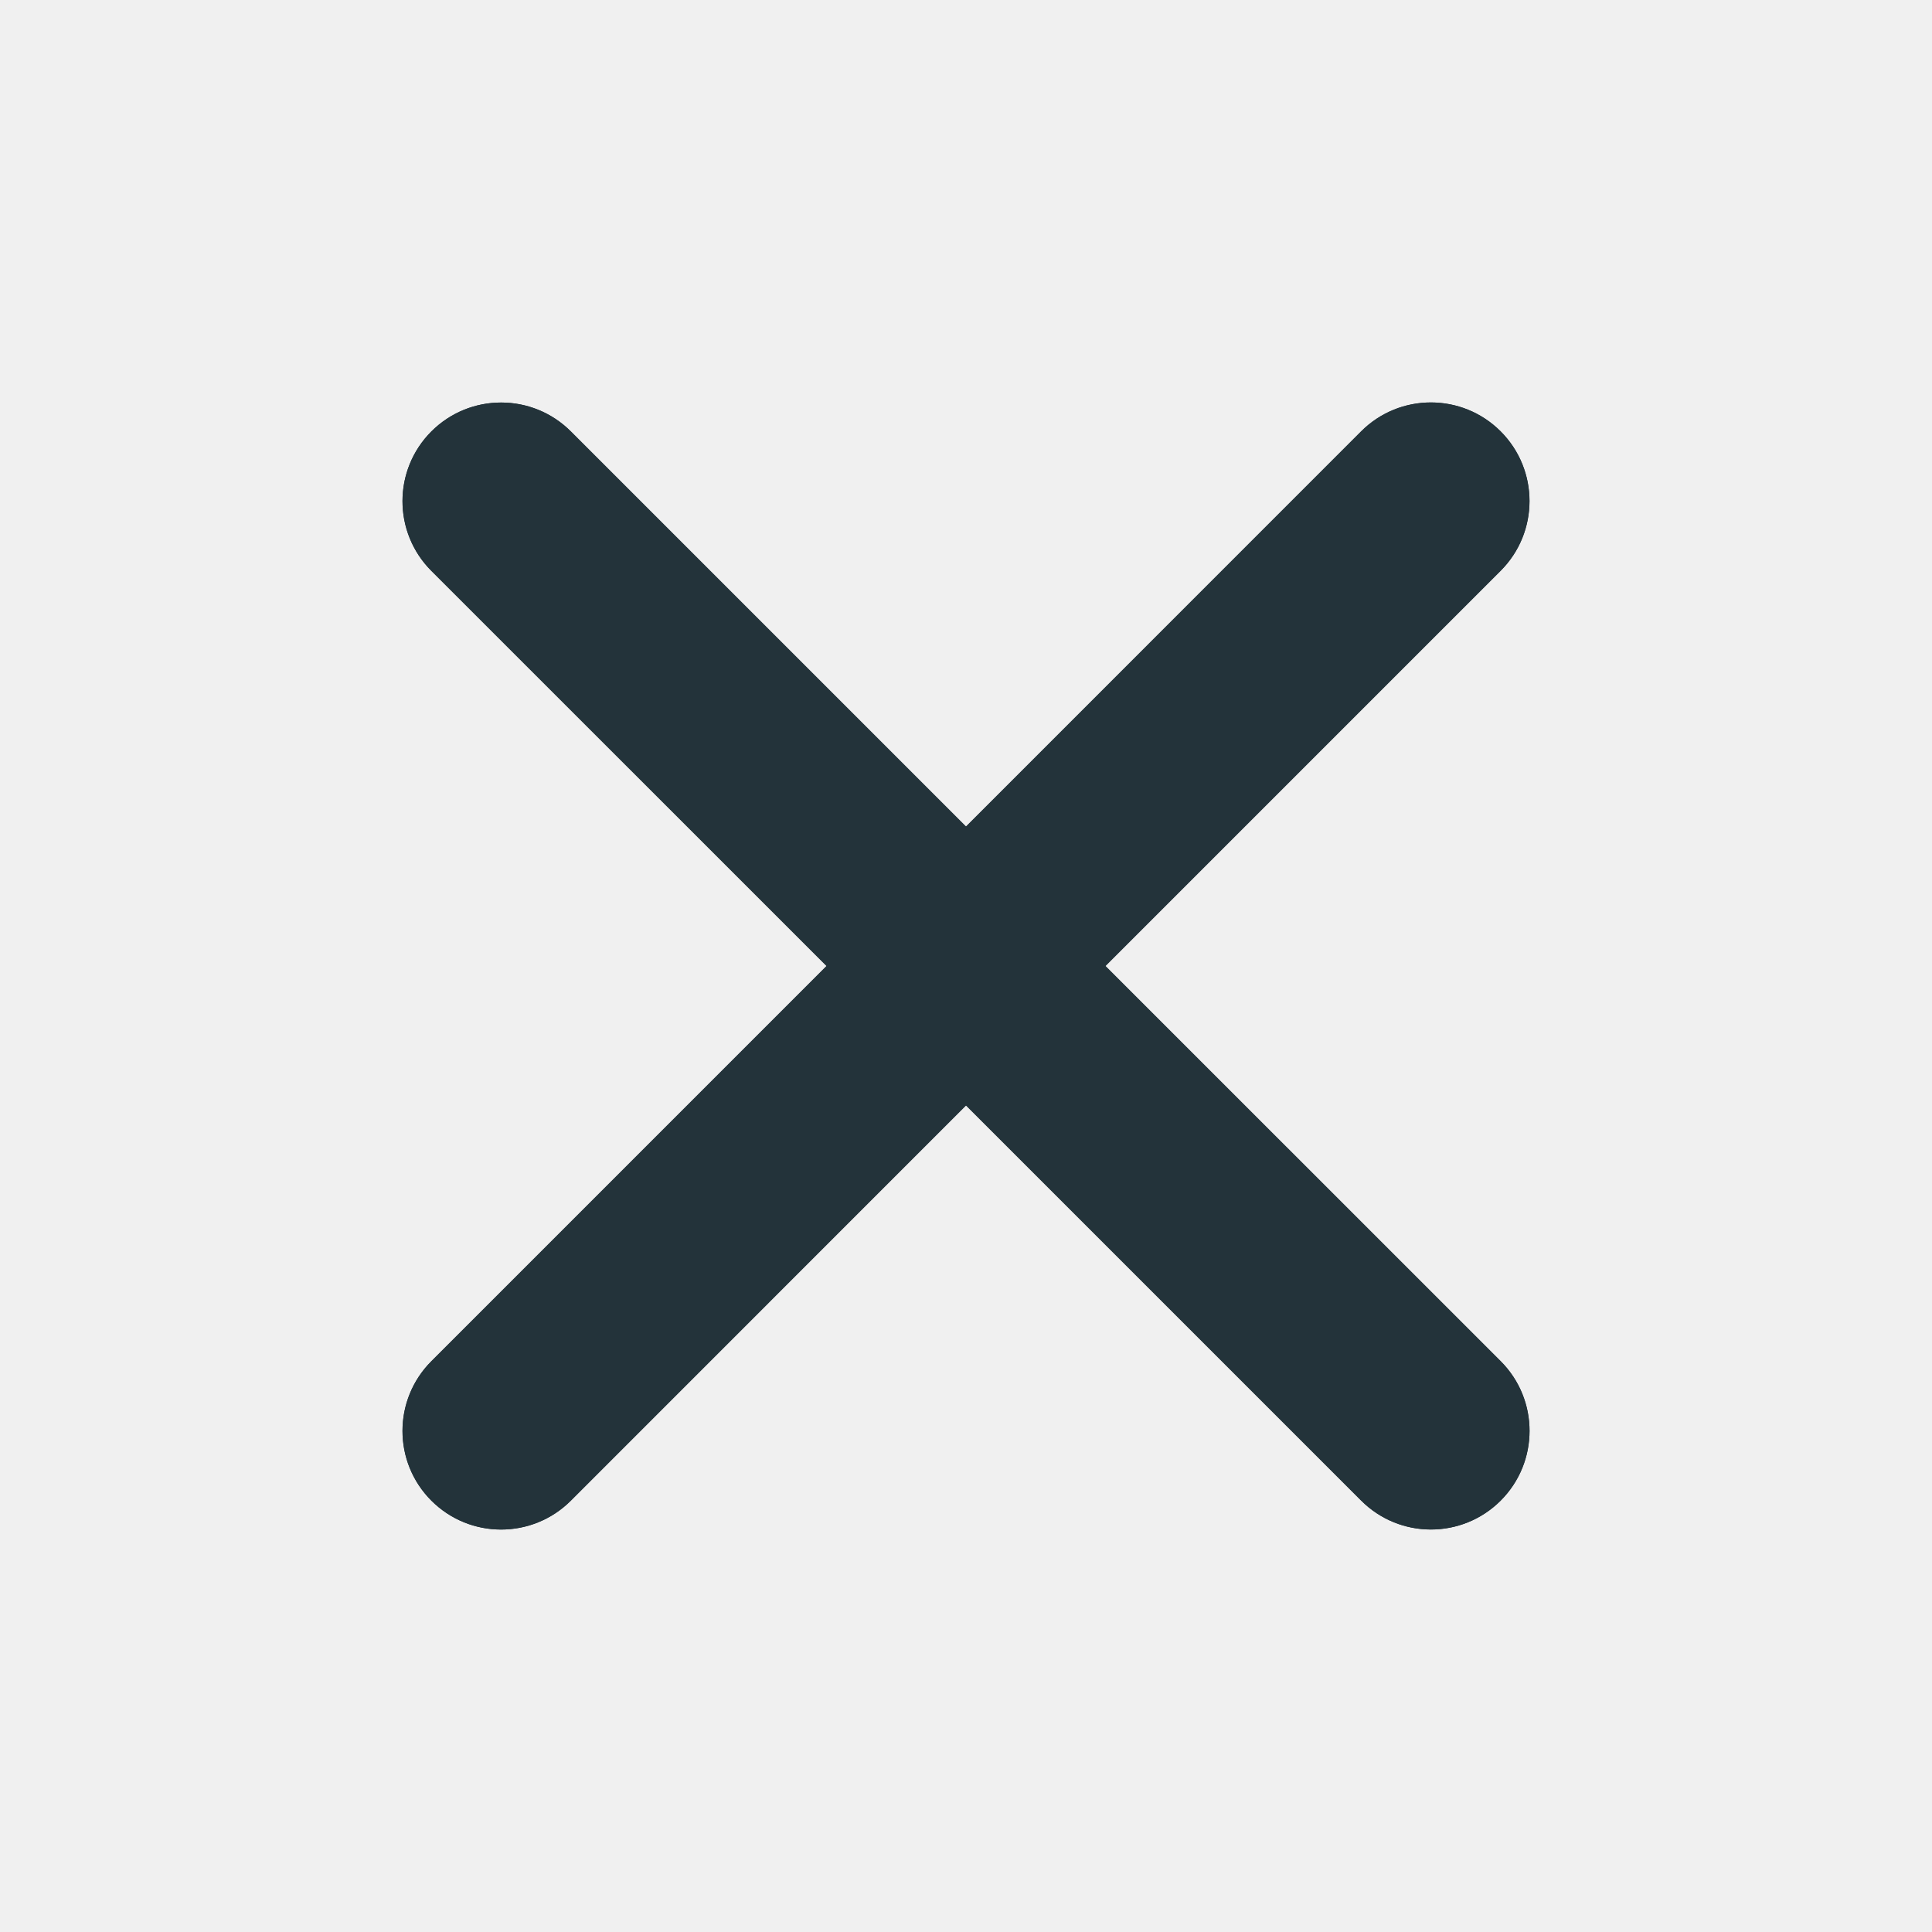
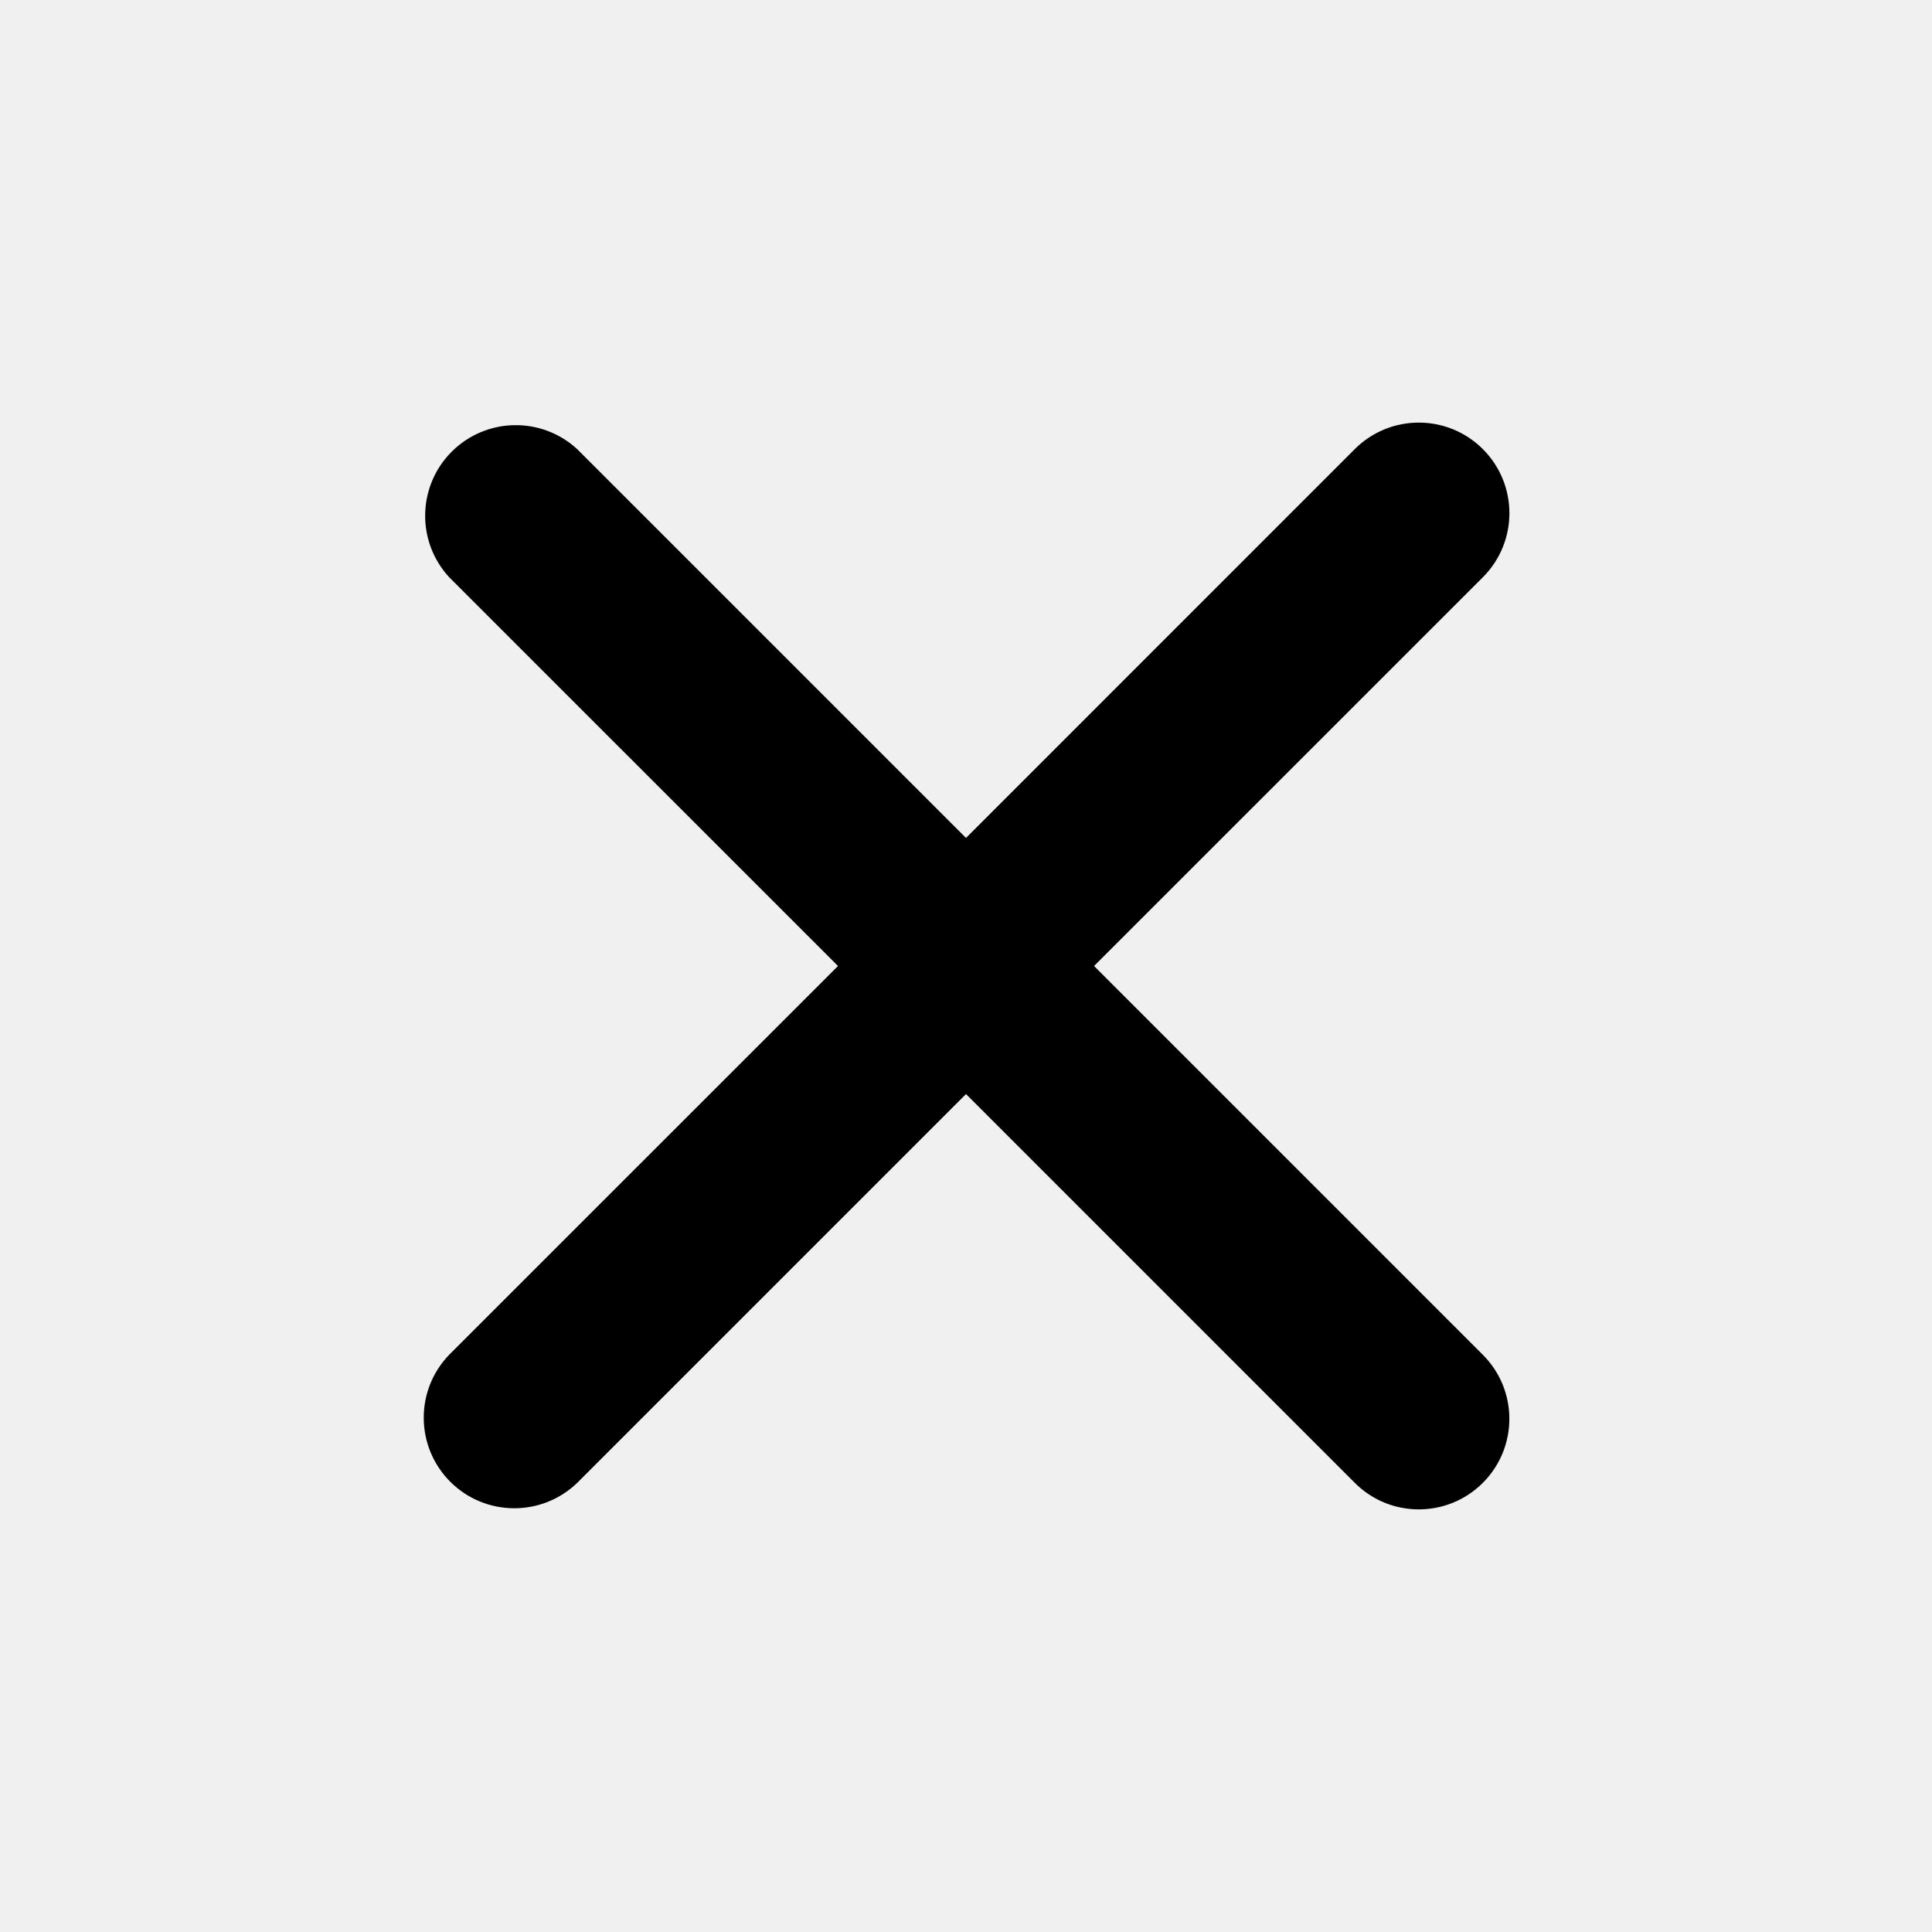
- <svg xmlns="http://www.w3.org/2000/svg" xmlns:xlink="http://www.w3.org/1999/xlink" width="24" height="24" viewBox="0 0 24 24">
-   <defs>
-     <path id="a" d="M13.732 12l4.91 4.909a1.225 1.225 0 1 1-1.733 1.732L12 13.732l-4.909 4.91a1.225 1.225 0 0 1-1.732-1.733L10.268 12l-4.91-4.909A1.225 1.225 0 0 1 7.092 5.36L12 10.268l4.909-4.91a1.225 1.225 0 1 1 1.732 1.733L13.732 12z" />
-   </defs>
-   <g fill="none" fill-rule="evenodd">
-     <mask id="b" fill="#fff">
-       <use xlink:href="#a" />
-     </mask>
-     <use fill="#23333A" fill-rule="nonzero" xlink:href="#a" />
-     <g fill="#23333A" mask="url(#b)">
-       <path d="M0 0h24v24H0z" />
-     </g>
-   </g>
+ <svg xmlns="http://www.w3.org/2000/svg" width="32" height="32" viewBox="0 0 32 32">
+   <path fill="#000" fill-rule="evenodd" d="M18.121 16l6.44-6.439a1.5 1.5 0 0 0-2.122-2.122L16 13.879l-6.44-6.44a1.501 1.501 0 0 0-2.12 2.122L13.88 16l-6.44 6.439a1.5 1.5 0 0 0 2.12 2.122l6.44-6.44 6.44 6.44c.292.293.676.439 1.06.439s.767-.146 1.06-.439a1.5 1.5 0 0 0 0-2.122L18.121 16z" />
</svg>
